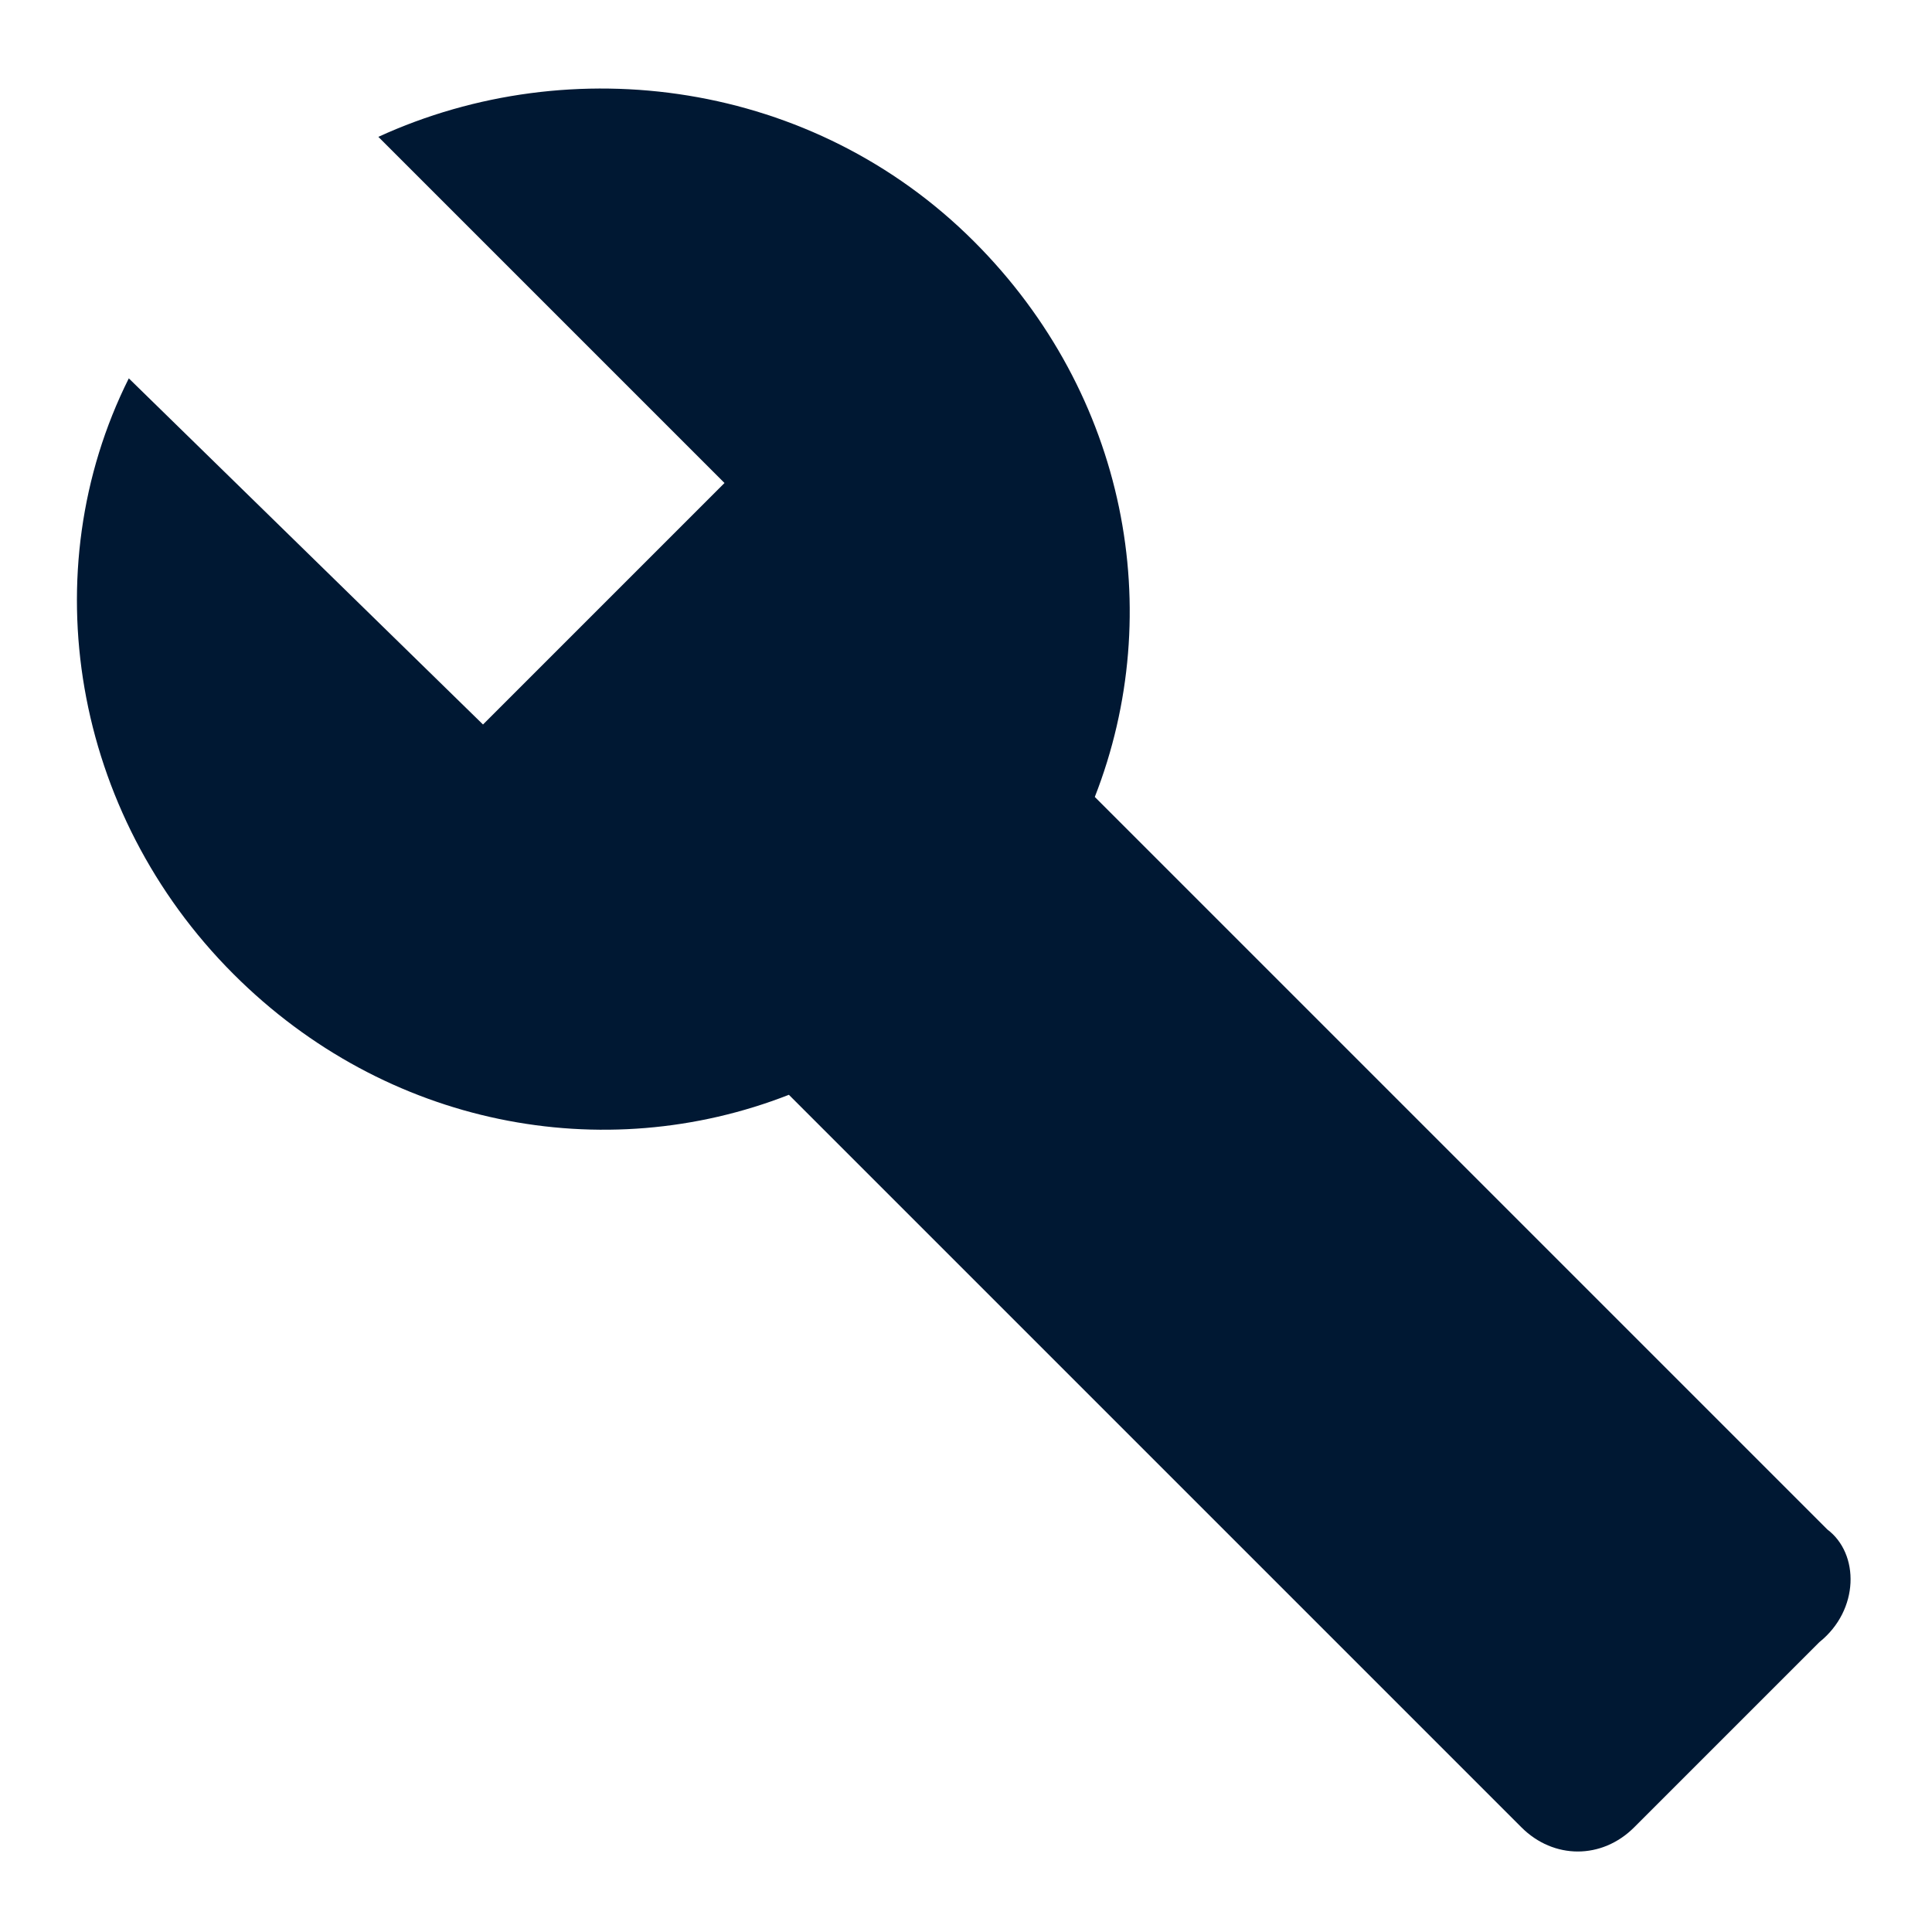
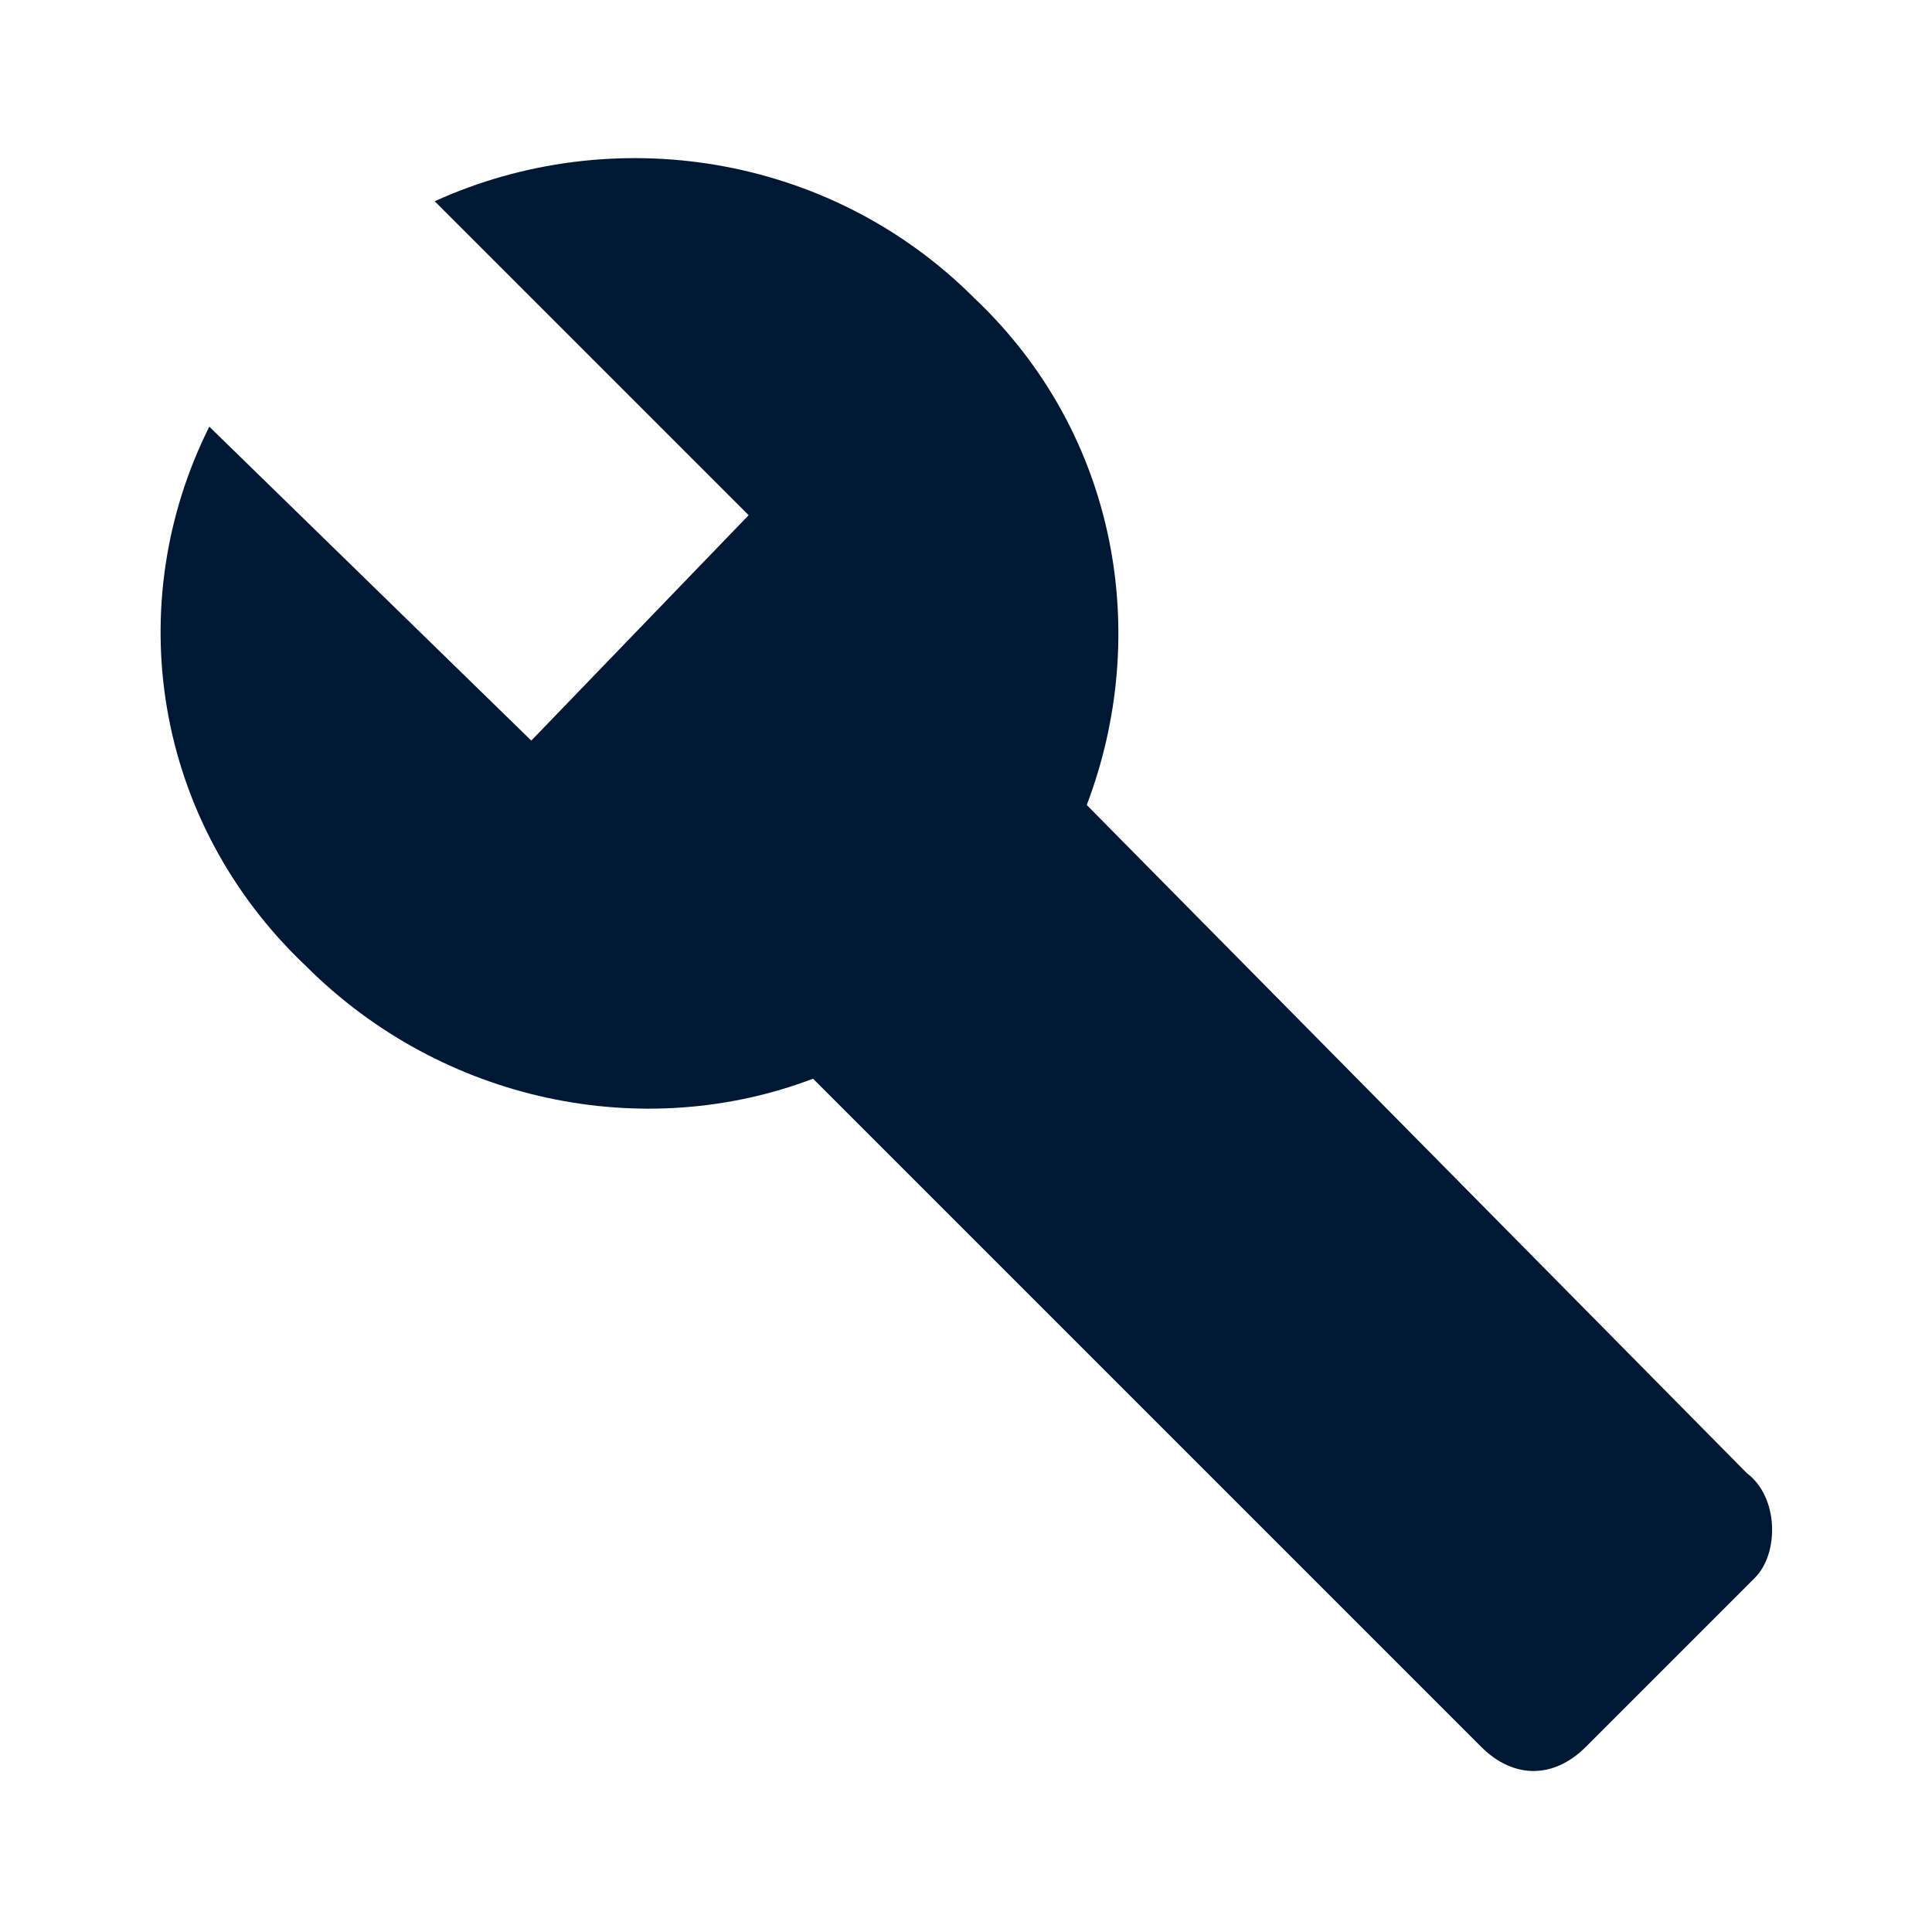
<svg xmlns="http://www.w3.org/2000/svg" version="1.1" id="Layer_1" x="0px" y="0px" viewBox="0 0 24 24" style="enable-background:new 0 0 24 24;" xml:space="preserve">
  <style type="text/css">
	.st0{fill:#001833;}
</style>
-   <path id="path-1_1_" class="st0" d="M22.7,19l-9.1-9.1c0.9-2.3,0.4-5-1.5-6.9c-2-2-5-2.4-7.4-1.3L9,6L6,9L1.6,4.7  c-1.2,2.4-0.7,5.4,1.3,7.4c1.9,1.9,4.6,2.4,6.9,1.5l9.1,9.1c0.4,0.4,1,0.4,1.4,0l2.3-2.3C23.1,20,23.1,19.3,22.7,19z" />
+   <path class="st0" d="M21.7,18.3L13.5,10c0.8-2.1,0.4-4.6-1.4-6.3c-1.8-1.8-4.5-2.2-6.7-1.2l3.9,3.9L6.6,9.2l-4-3.9  C1.5,7.5,1.9,10.2,3.8,12c1.7,1.7,4.2,2.2,6.3,1.4l8.3,8.3c0.4,0.4,0.9,0.4,1.3,0l2.1-2.1C22.1,19.3,22.1,18.6,21.7,18.3z" />
</svg>
